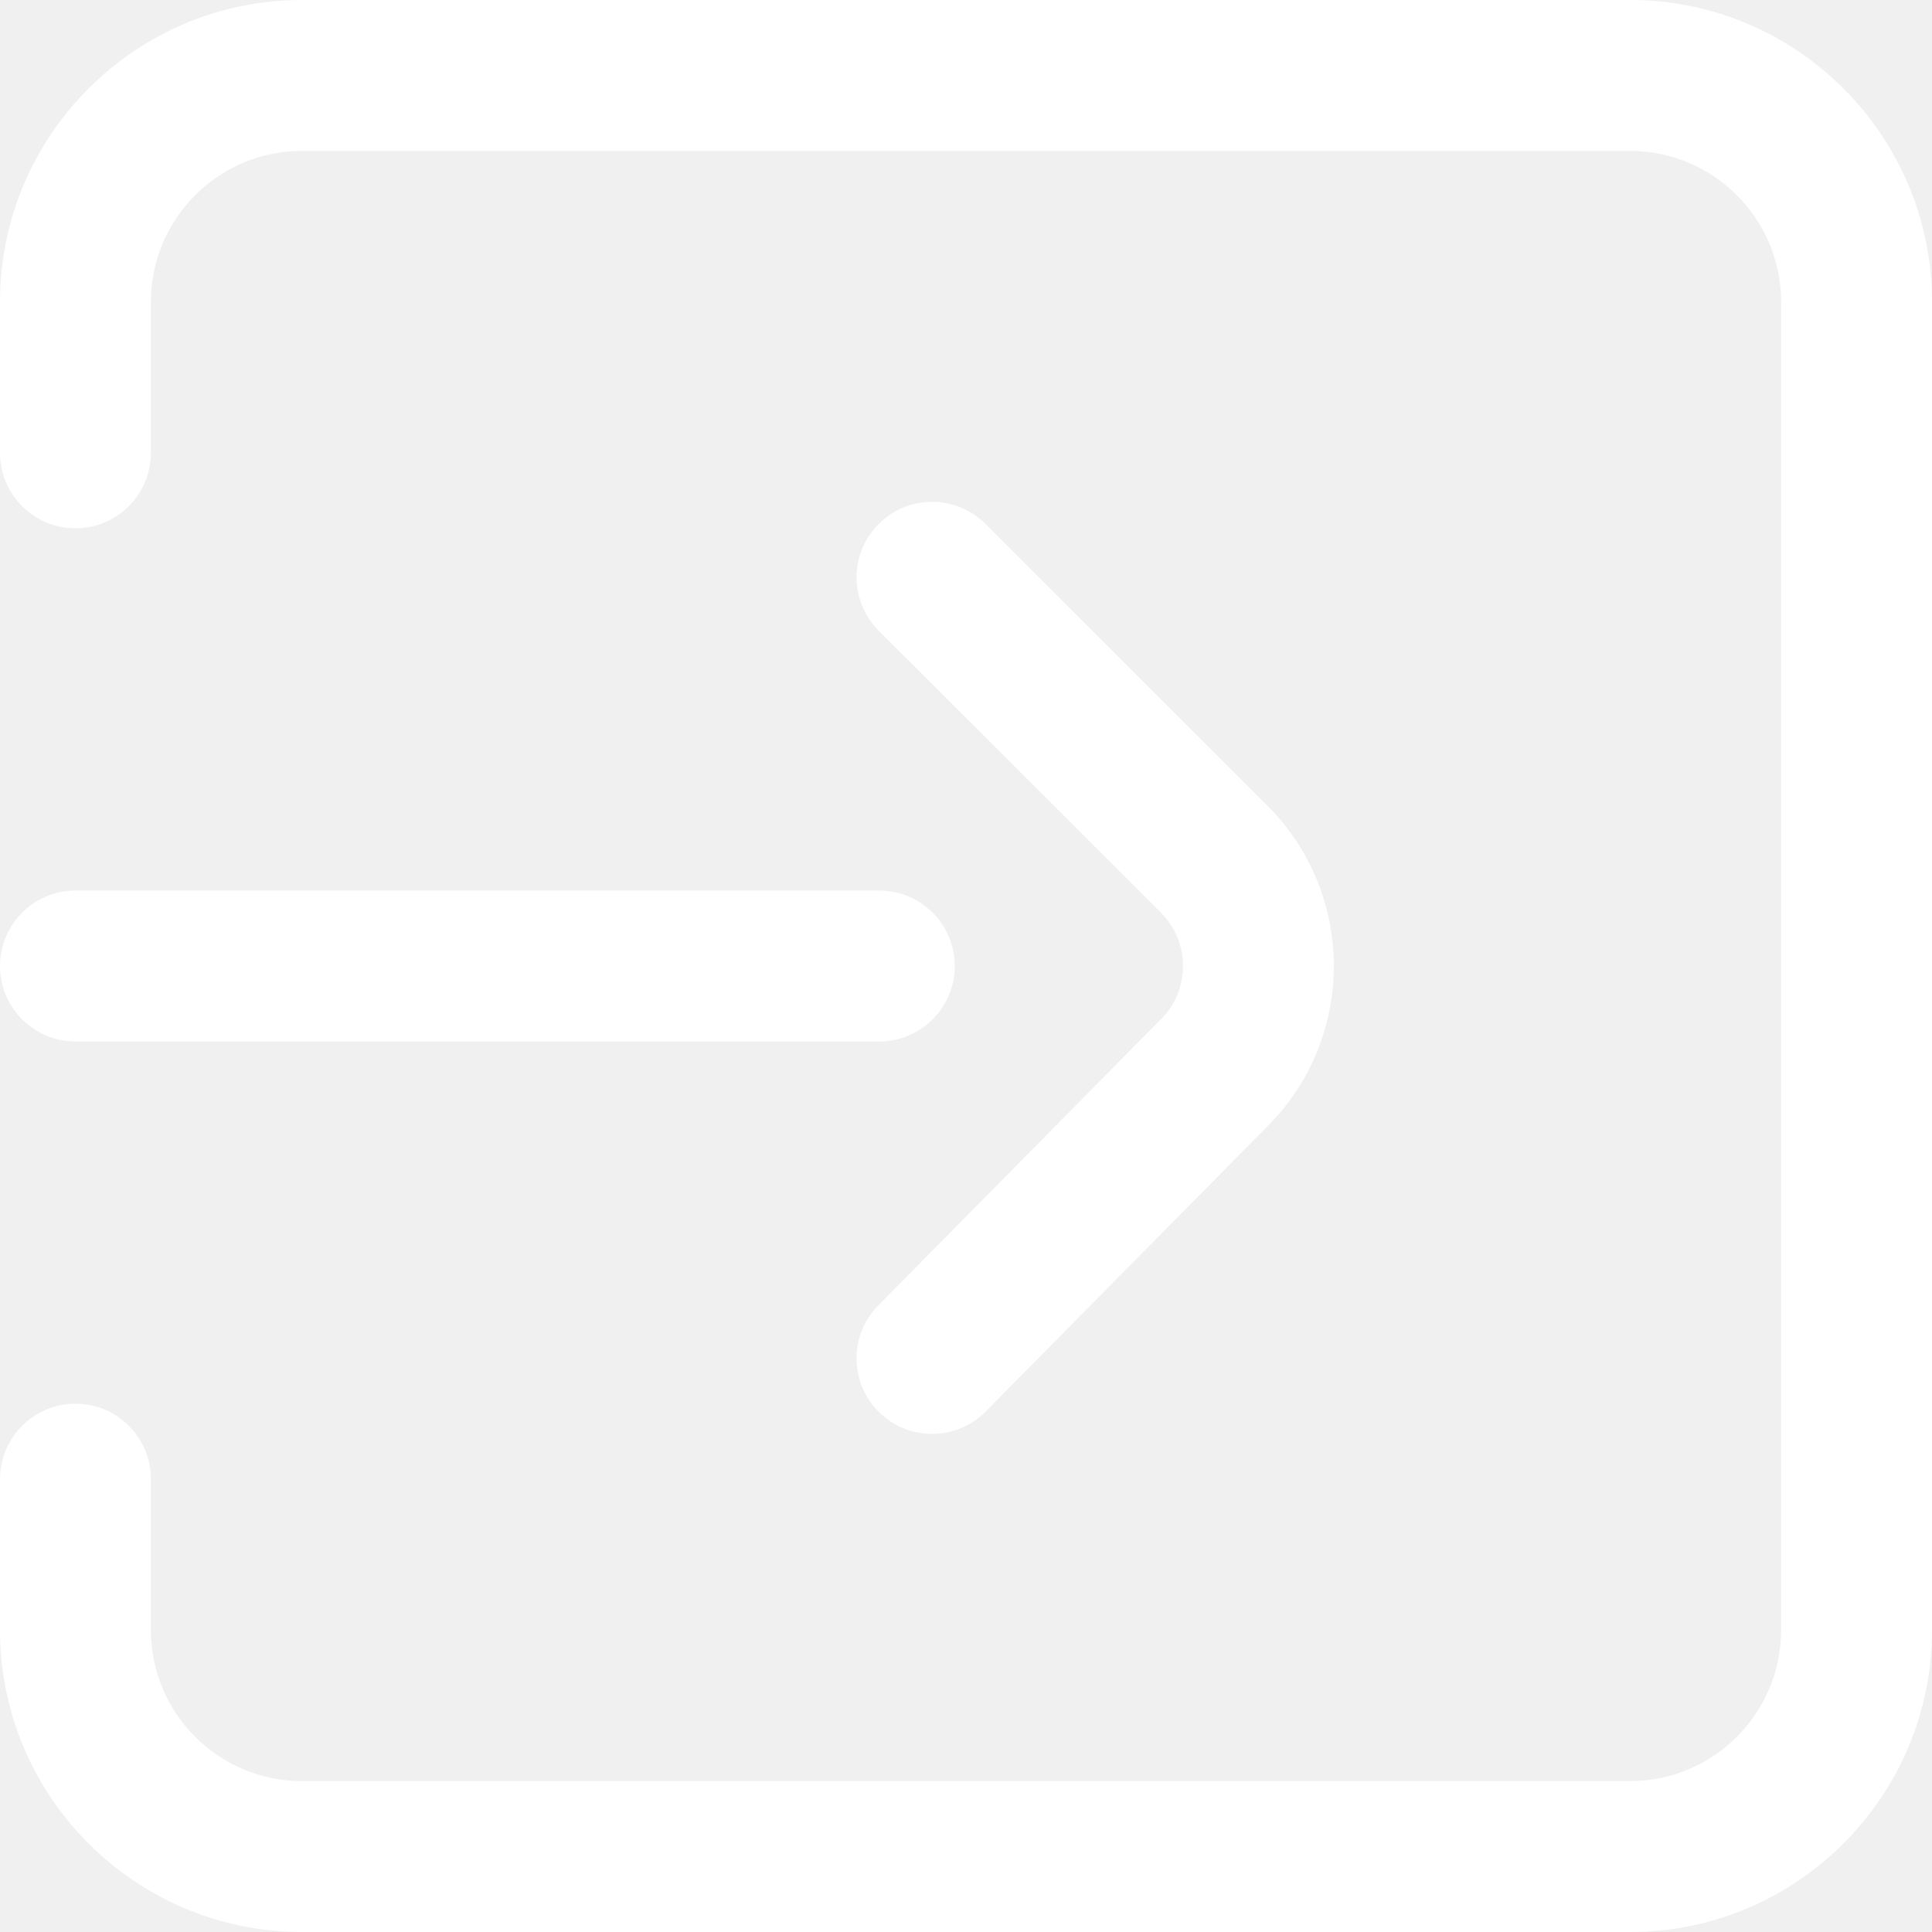
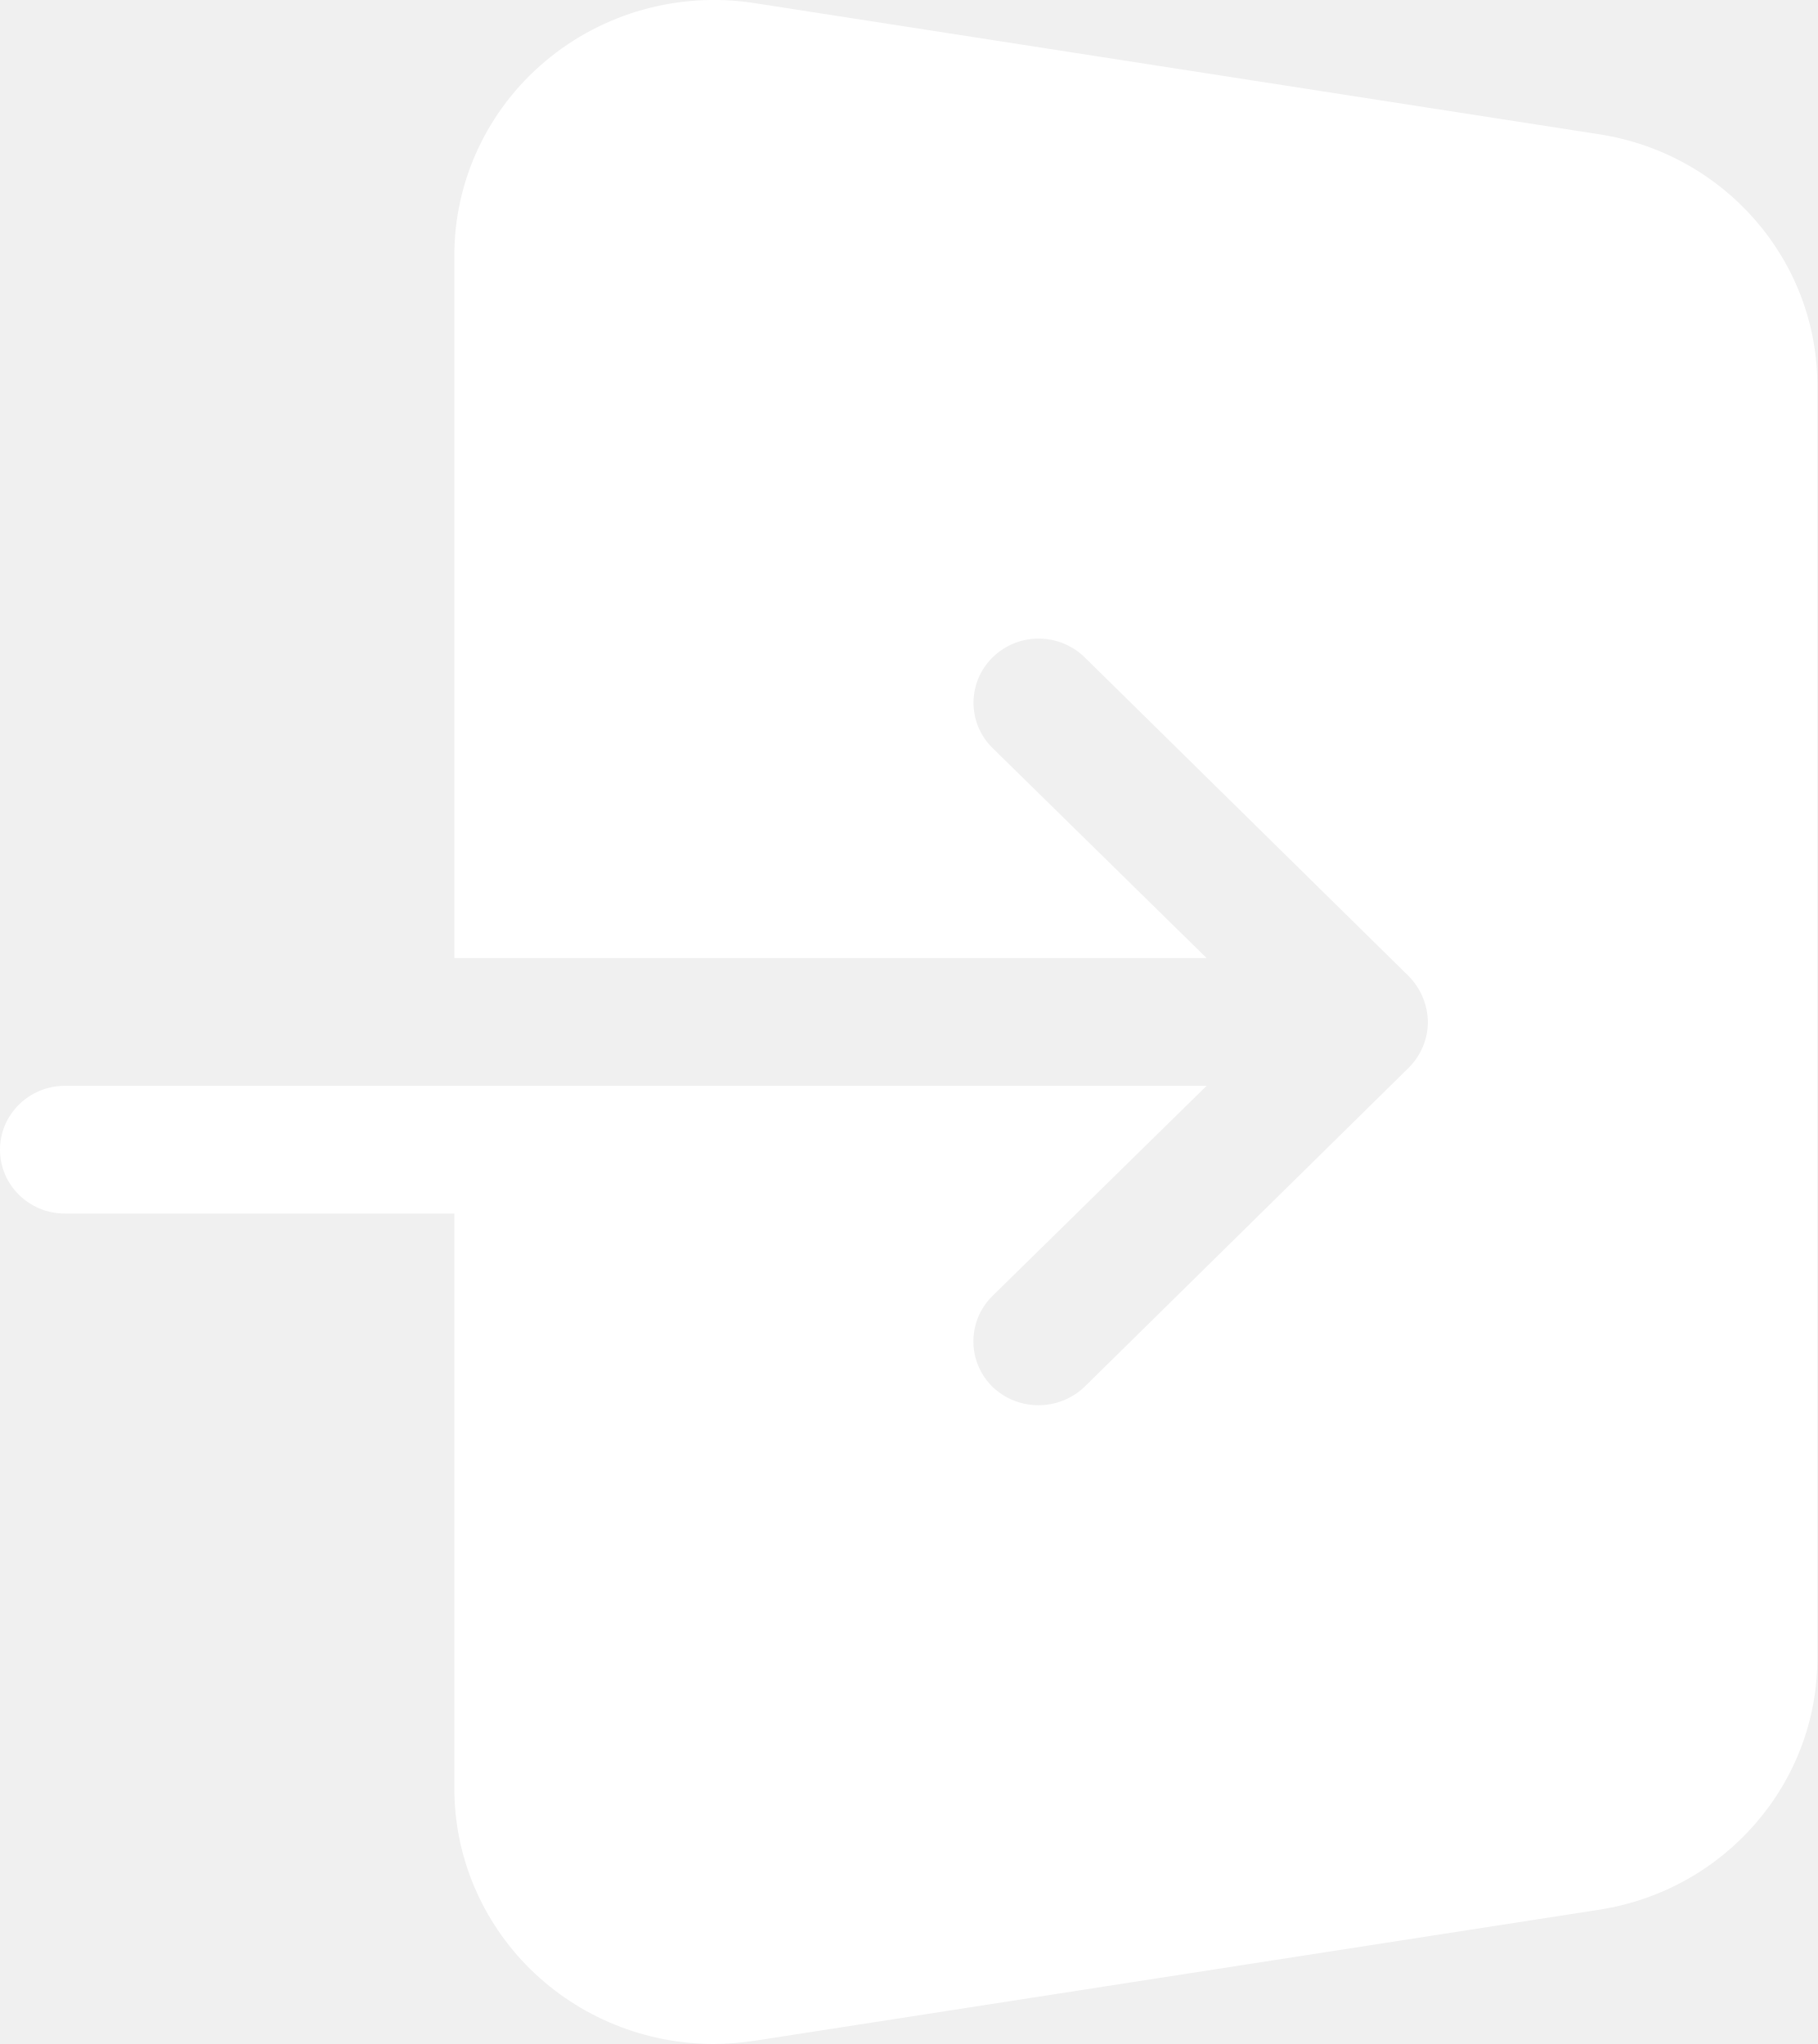
- <svg xmlns="http://www.w3.org/2000/svg" width="18" height="18" viewBox="0 0 18 18" fill="none">
-   <path d="M15.188 0H2.812C1.262 0 0 1.262 0 2.812V4.219C0 4.607 0.315 4.922 0.703 4.922C1.091 4.922 1.406 4.607 1.406 4.219V2.812C1.406 2.037 2.037 1.406 2.812 1.406H15.188C15.963 1.406 16.594 2.037 16.594 2.812V15.188C16.594 15.963 15.963 16.594 15.188 16.594H2.812C2.037 16.594 1.406 15.963 1.406 15.188V13.781C1.406 13.393 1.091 13.078 0.703 13.078C0.315 13.078 0 13.393 0 13.781V15.188C0 16.738 1.262 18 2.812 18H15.188C16.738 18 18 16.738 18 15.188V2.812C18 1.262 16.738 0 15.188 0Z" fill="white" />
-   <path d="M11.81 7.508L9.181 4.881C8.906 4.607 8.461 4.607 8.186 4.882C7.912 5.157 7.912 5.602 8.187 5.876L10.816 8.503C11.09 8.777 11.09 9.223 10.816 9.497C10.815 9.498 10.813 9.499 10.812 9.5L8.183 12.162C7.91 12.438 7.913 12.884 8.19 13.156C8.327 13.292 8.505 13.359 8.684 13.359C8.865 13.359 9.046 13.29 9.184 13.15L11.812 10.49C12.632 9.667 12.632 8.33 11.81 7.508Z" fill="white" />
-   <path d="M8.191 8.297H0.703C0.315 8.297 0 8.612 0 9C0 9.388 0.315 9.703 0.703 9.703H8.191C8.58 9.703 8.895 9.388 8.895 9C8.895 8.612 8.58 8.297 8.191 8.297Z" fill="white" />
+ <svg xmlns="http://www.w3.org/2000/svg" width="16" height="18" viewBox="0 0 16 18" fill="none">
+   <path d="M16 3.403V14.597C16.004 15.706 15.182 16.651 14.069 16.819L6.64 17.972C6.523 17.99 6.404 17.999 6.286 18C5.679 18 5.098 17.763 4.669 17.341C4.241 16.919 4 16.347 4 15.75V10.687H0.571C0.256 10.687 0 10.435 0 10.125C0 9.814 0.256 9.562 0.571 9.562H10.623L8.737 11.413C8.514 11.634 8.514 11.991 8.737 12.212C8.962 12.429 9.323 12.429 9.549 12.212L12.406 9.399C12.511 9.292 12.571 9.149 12.571 9C12.569 8.851 12.51 8.708 12.406 8.6L9.549 5.788C9.324 5.569 8.962 5.569 8.739 5.789C8.515 6.009 8.515 6.366 8.737 6.586L10.623 8.437H4V2.249C4 1.592 4.292 0.967 4.8 0.54C5.308 0.112 5.98 -0.075 6.64 0.027L14.069 1.181C15.182 1.348 16.004 2.293 16 3.403Z" fill="white" />
</svg>
